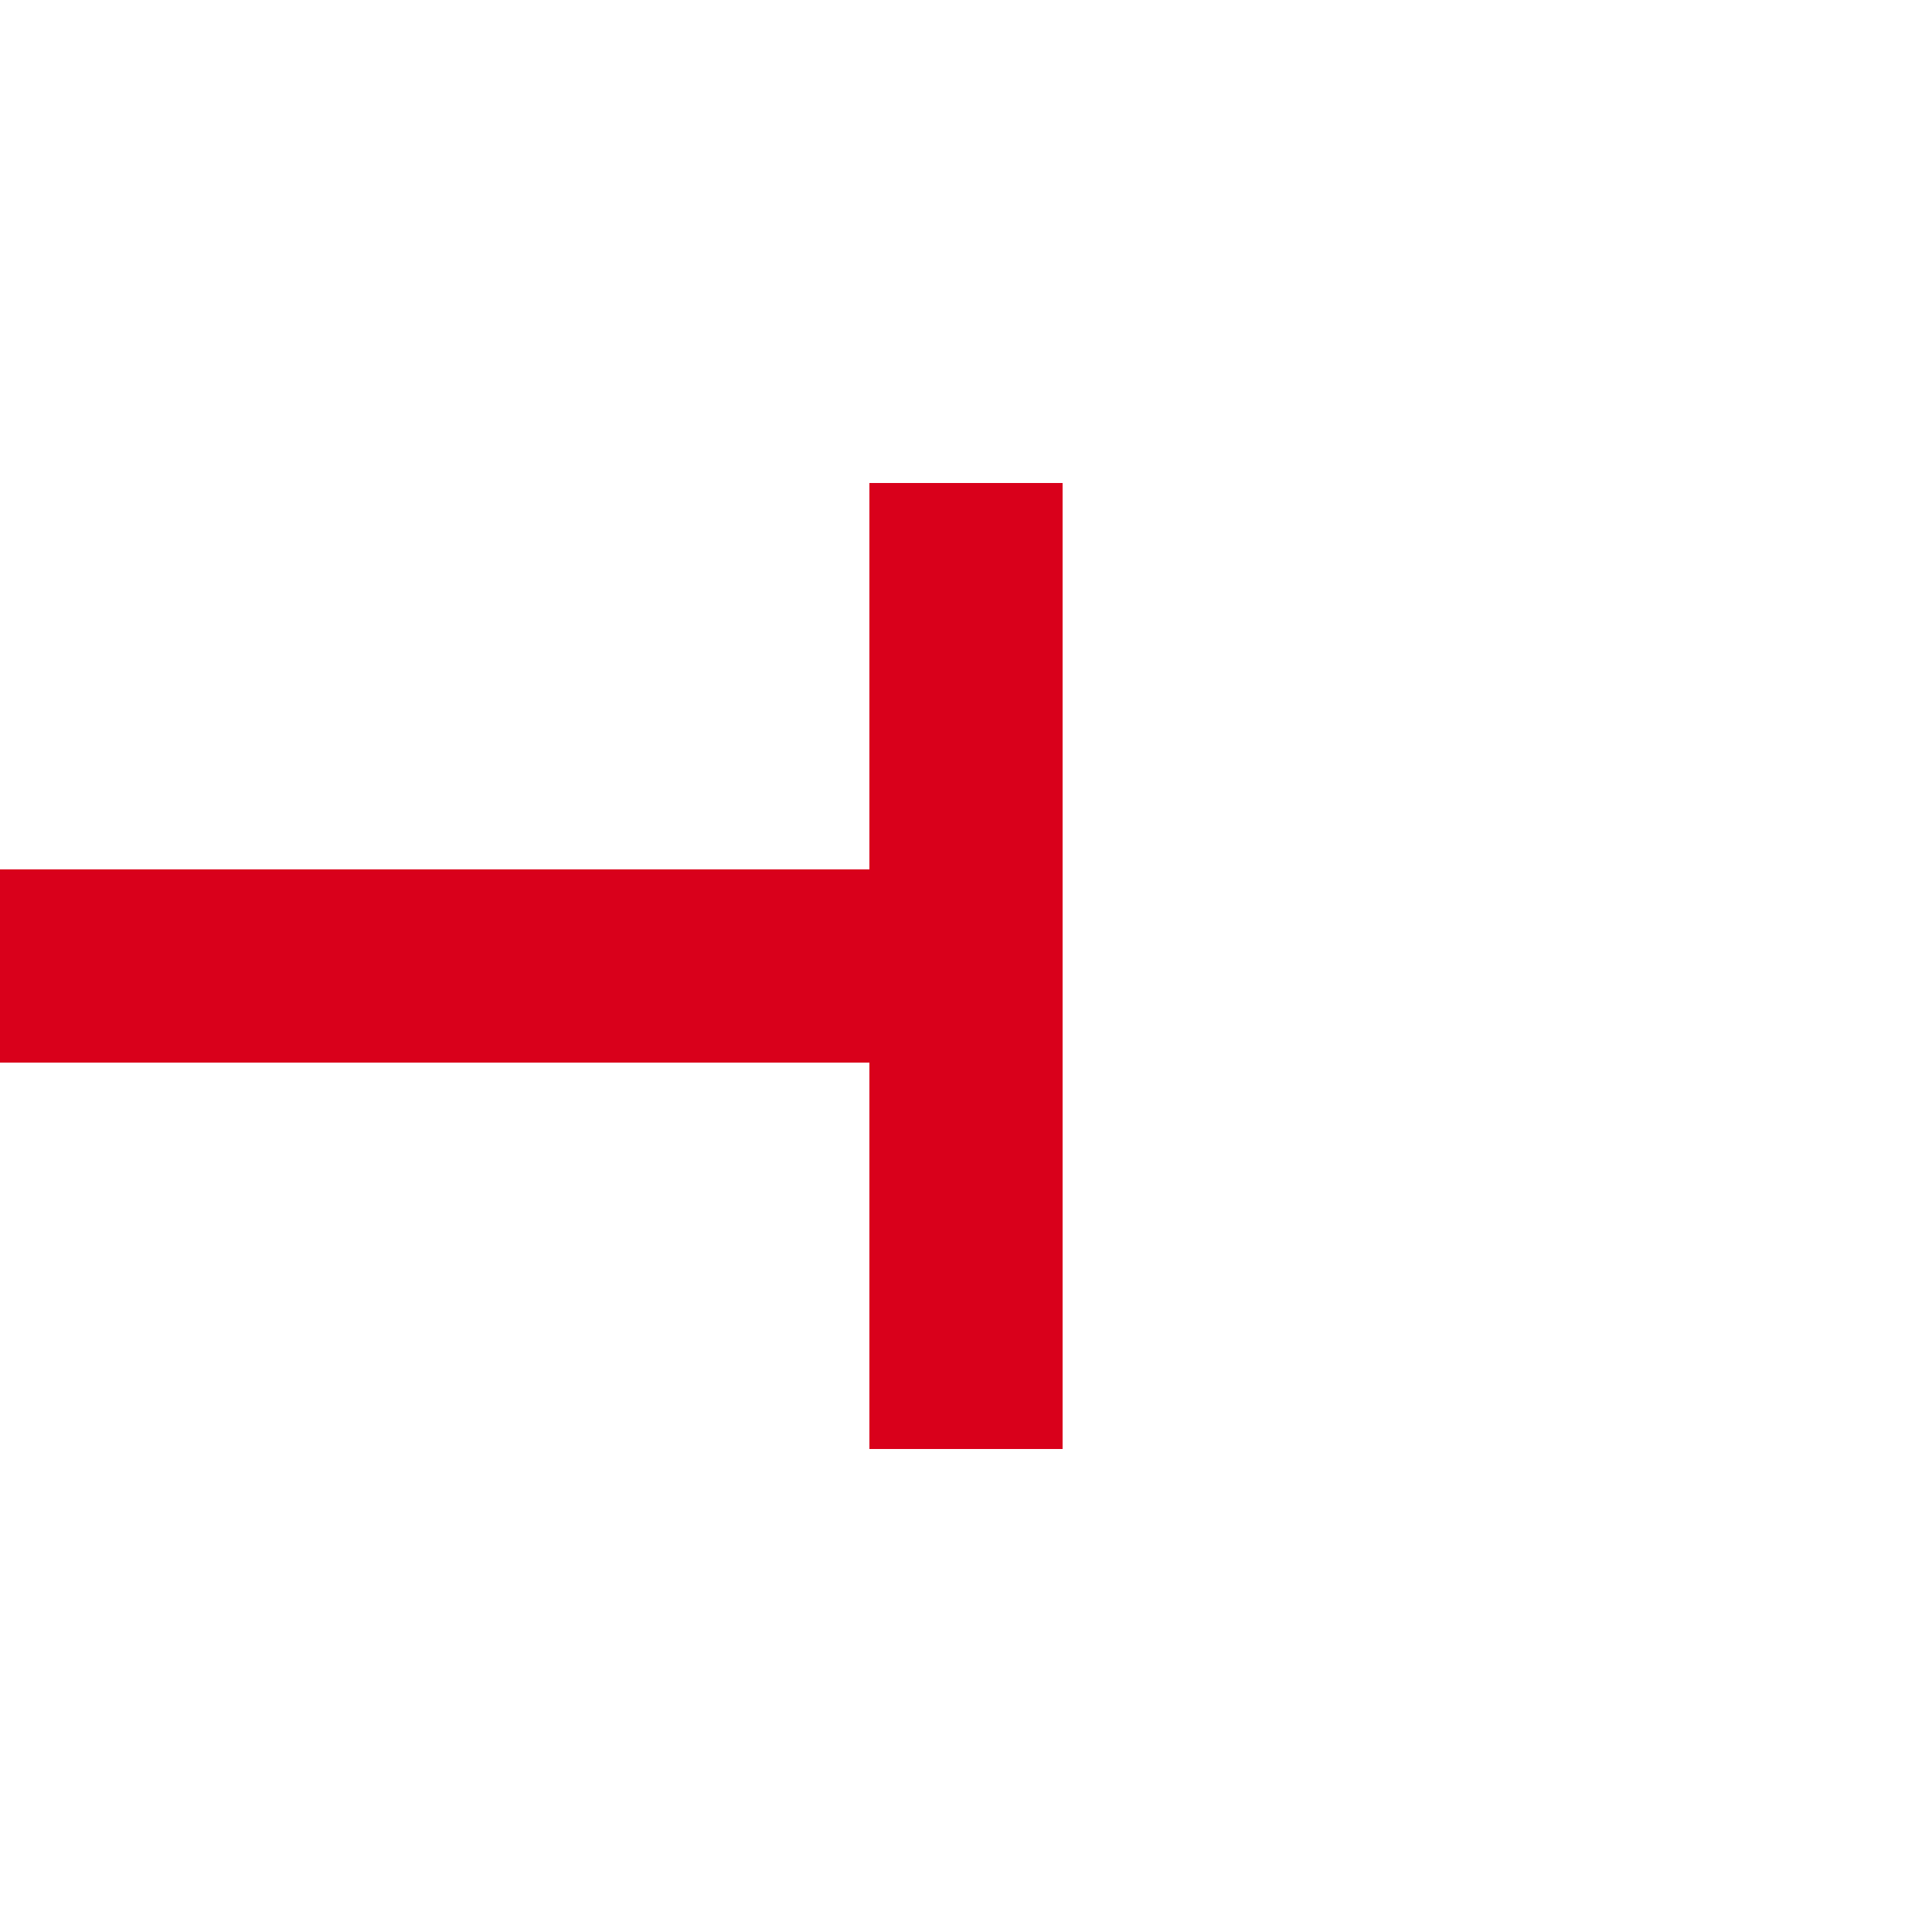
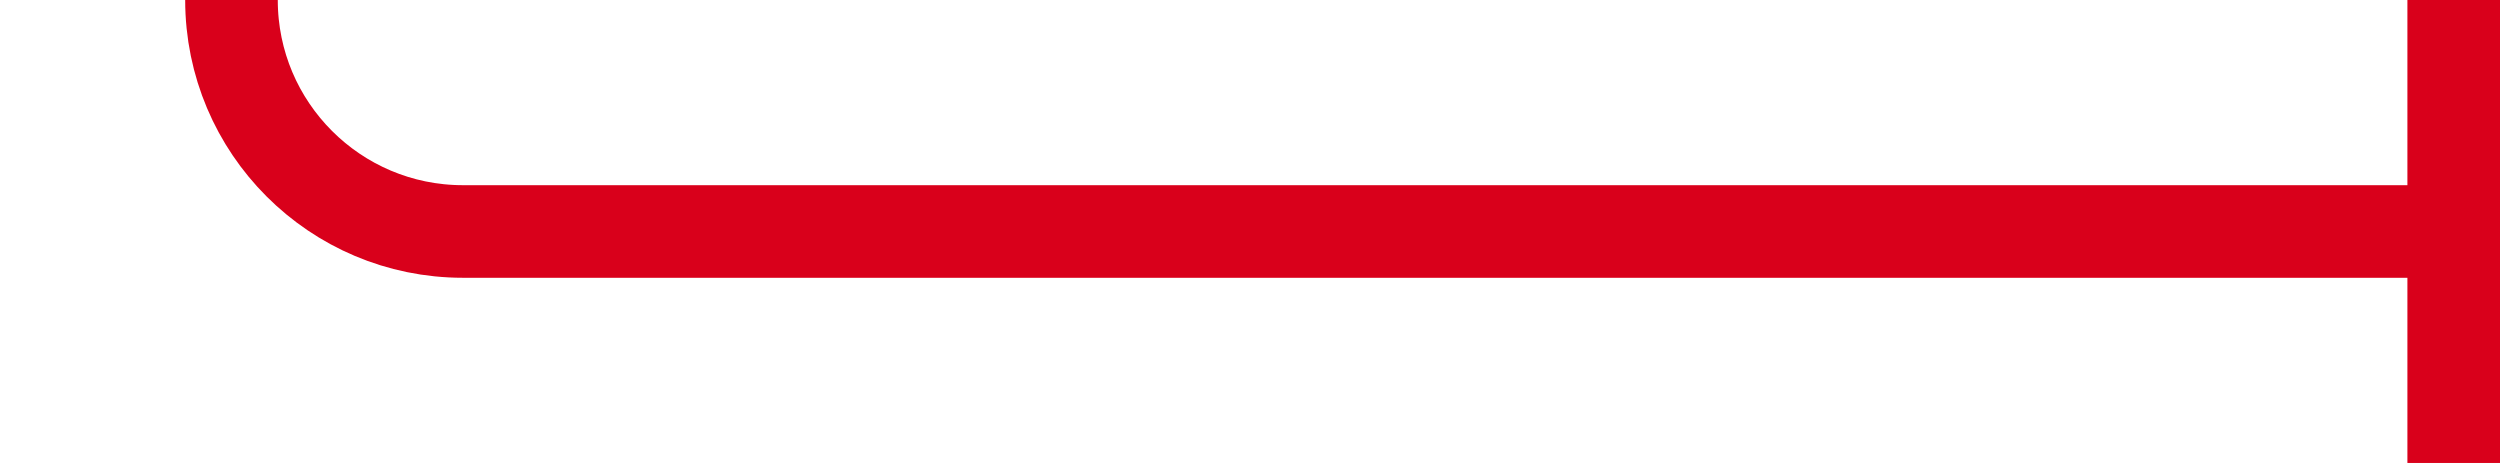
- <svg xmlns="http://www.w3.org/2000/svg" version="1.1" width="20px" height="20px" preserveAspectRatio="xMinYMid meet" viewBox="1400 1478  20 18">
-   <path d="M 1239 1455  L 1239 1482  A 5 5 0 0 0 1244 1487 L 1411 1487  " stroke-width="2" stroke="#d9001b" fill="none" />
-   <path d="M 1409 1482  L 1409 1492  L 1411 1492  L 1411 1482  L 1409 1482  Z " fill-rule="nonzero" fill="#d9001b" stroke="none" />
+ <svg xmlns="http://www.w3.org/2000/svg" version="1.1" width="54px" height="10px" preserveAspectRatio="xMinYMid meet" viewBox="1387 6811  54 8">
+   <path d="M 1344 6616  L 1387 6616  A 5 5 0 0 1 1392 6621 L 1392 6810  A 5 5 0 0 0 1397 6815 L 1441 6815  " stroke-width="2" stroke="#d9001b" fill="none" />
+   <path d="M 1439 6810  L 1439 6820  L 1441 6820  L 1441 6810  L 1439 6810  Z " fill-rule="nonzero" fill="#d9001b" stroke="none" />
</svg>
